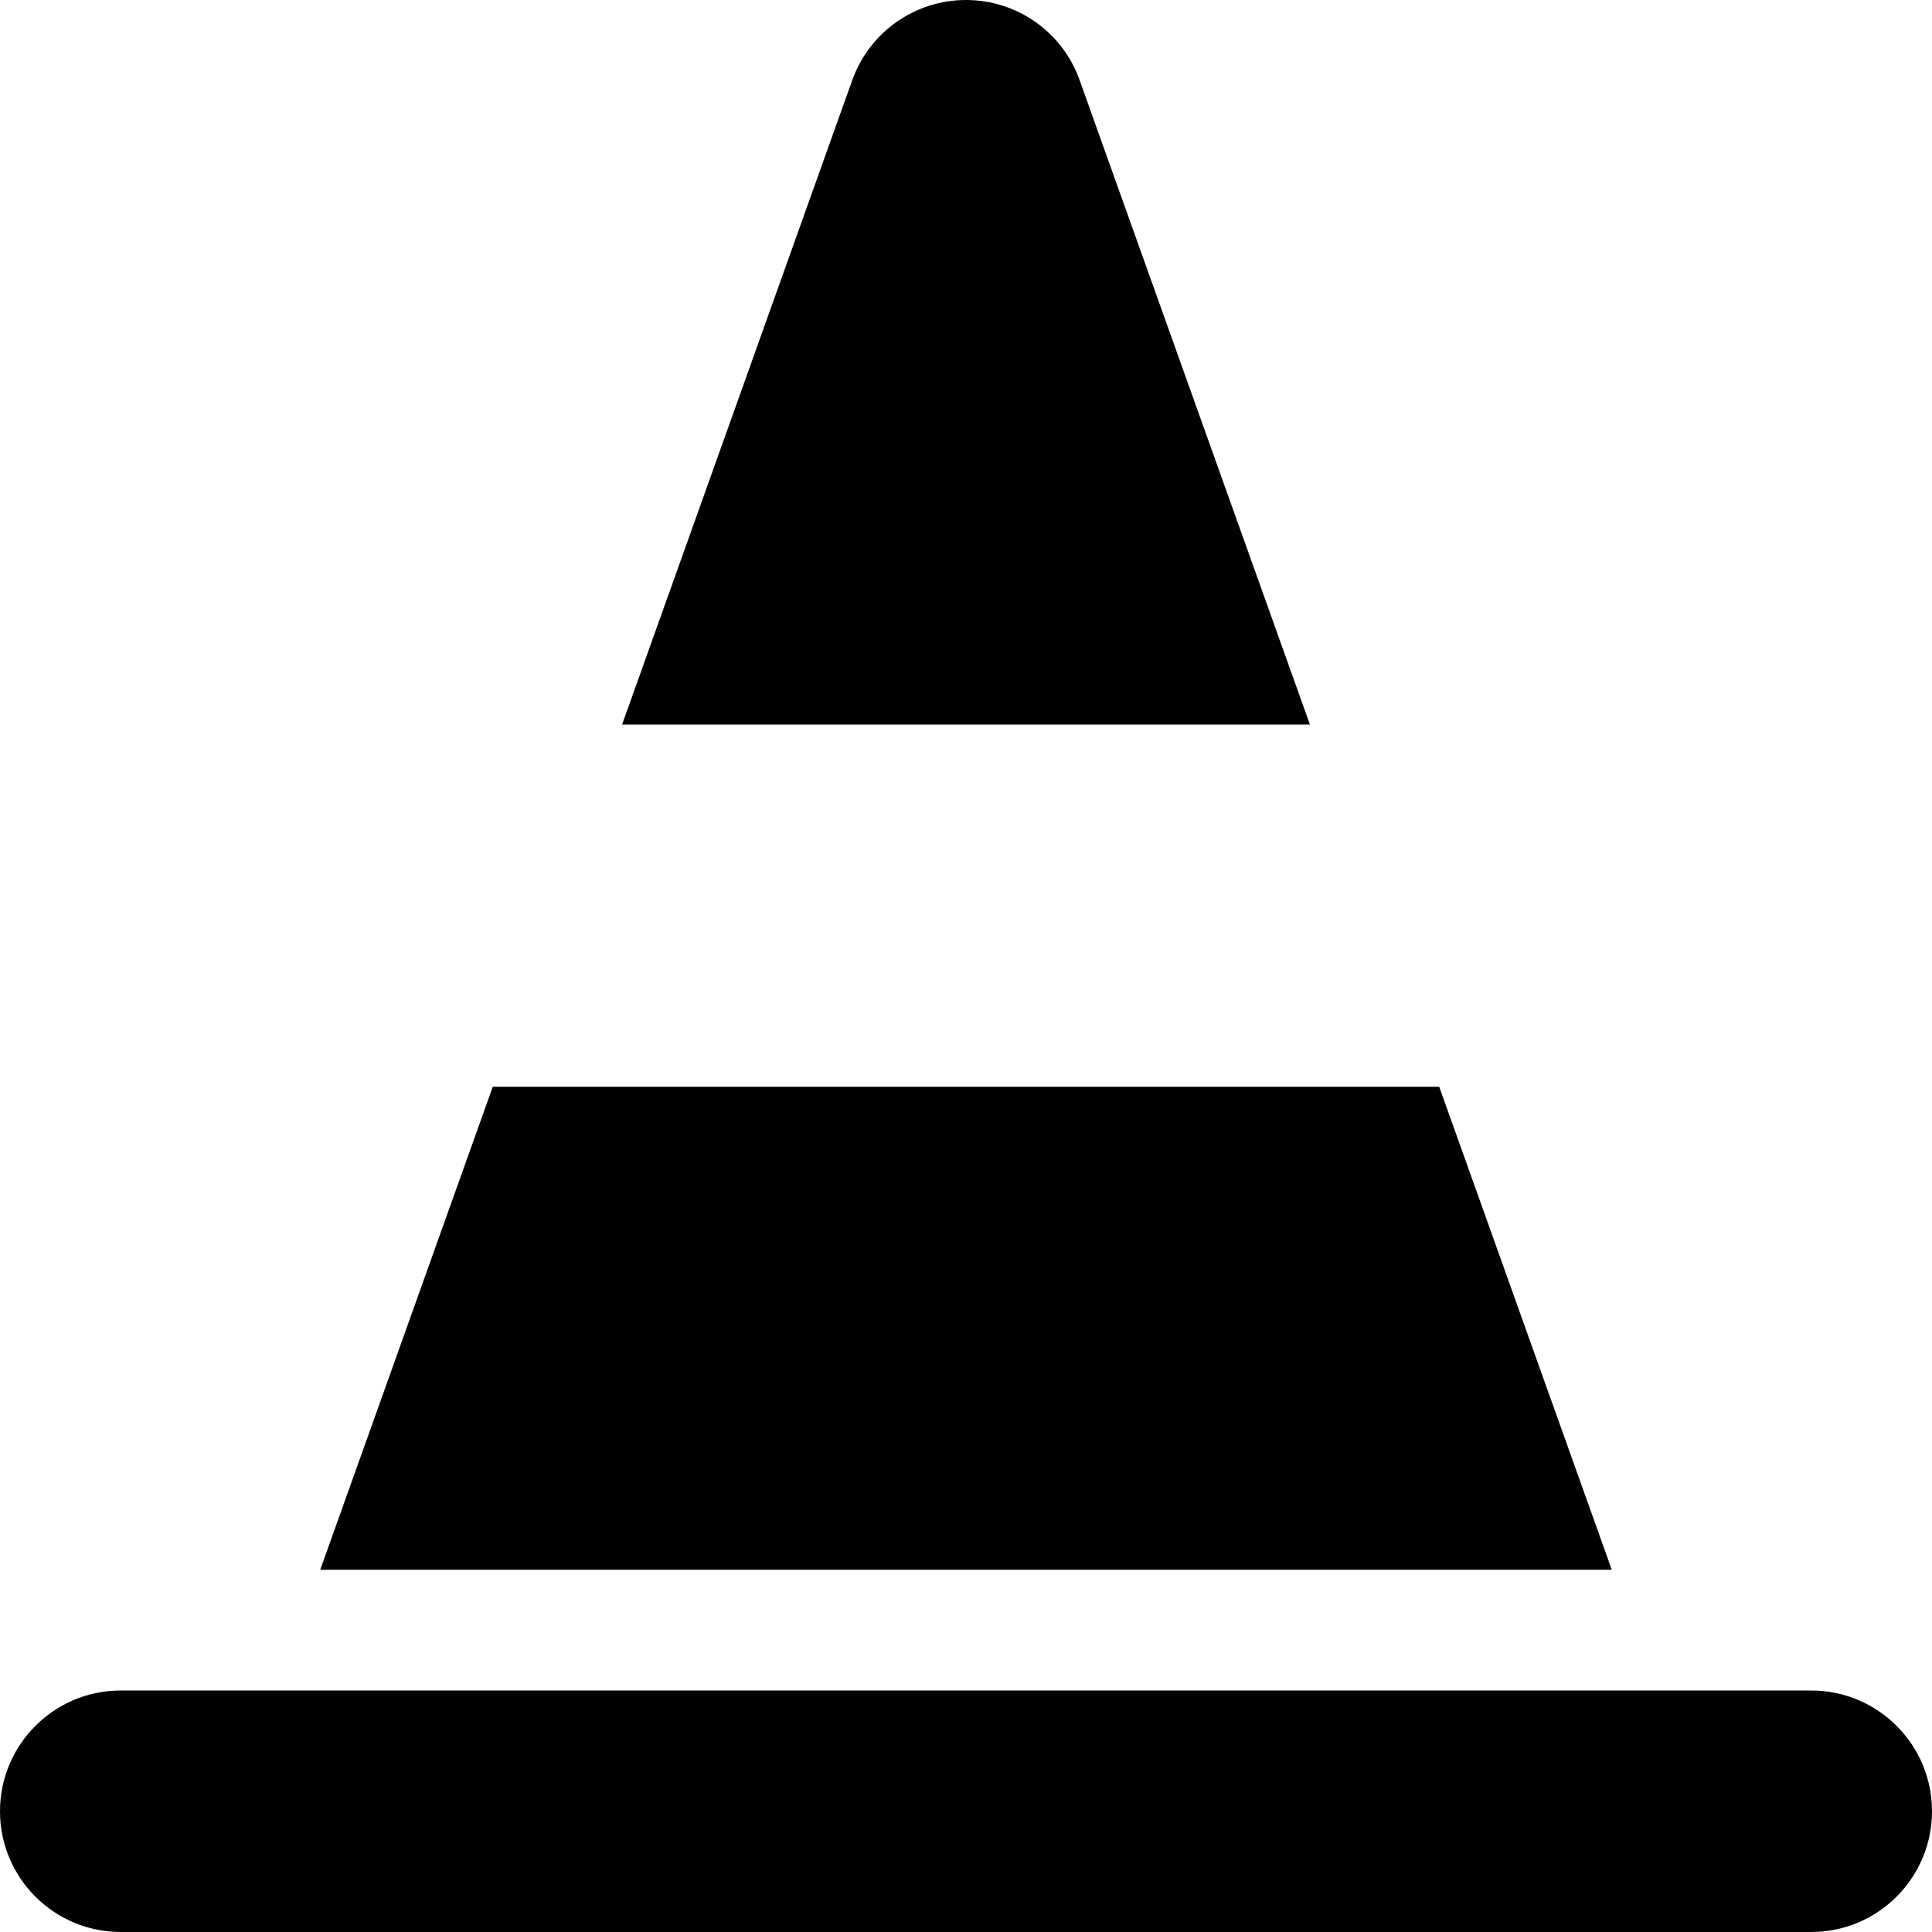
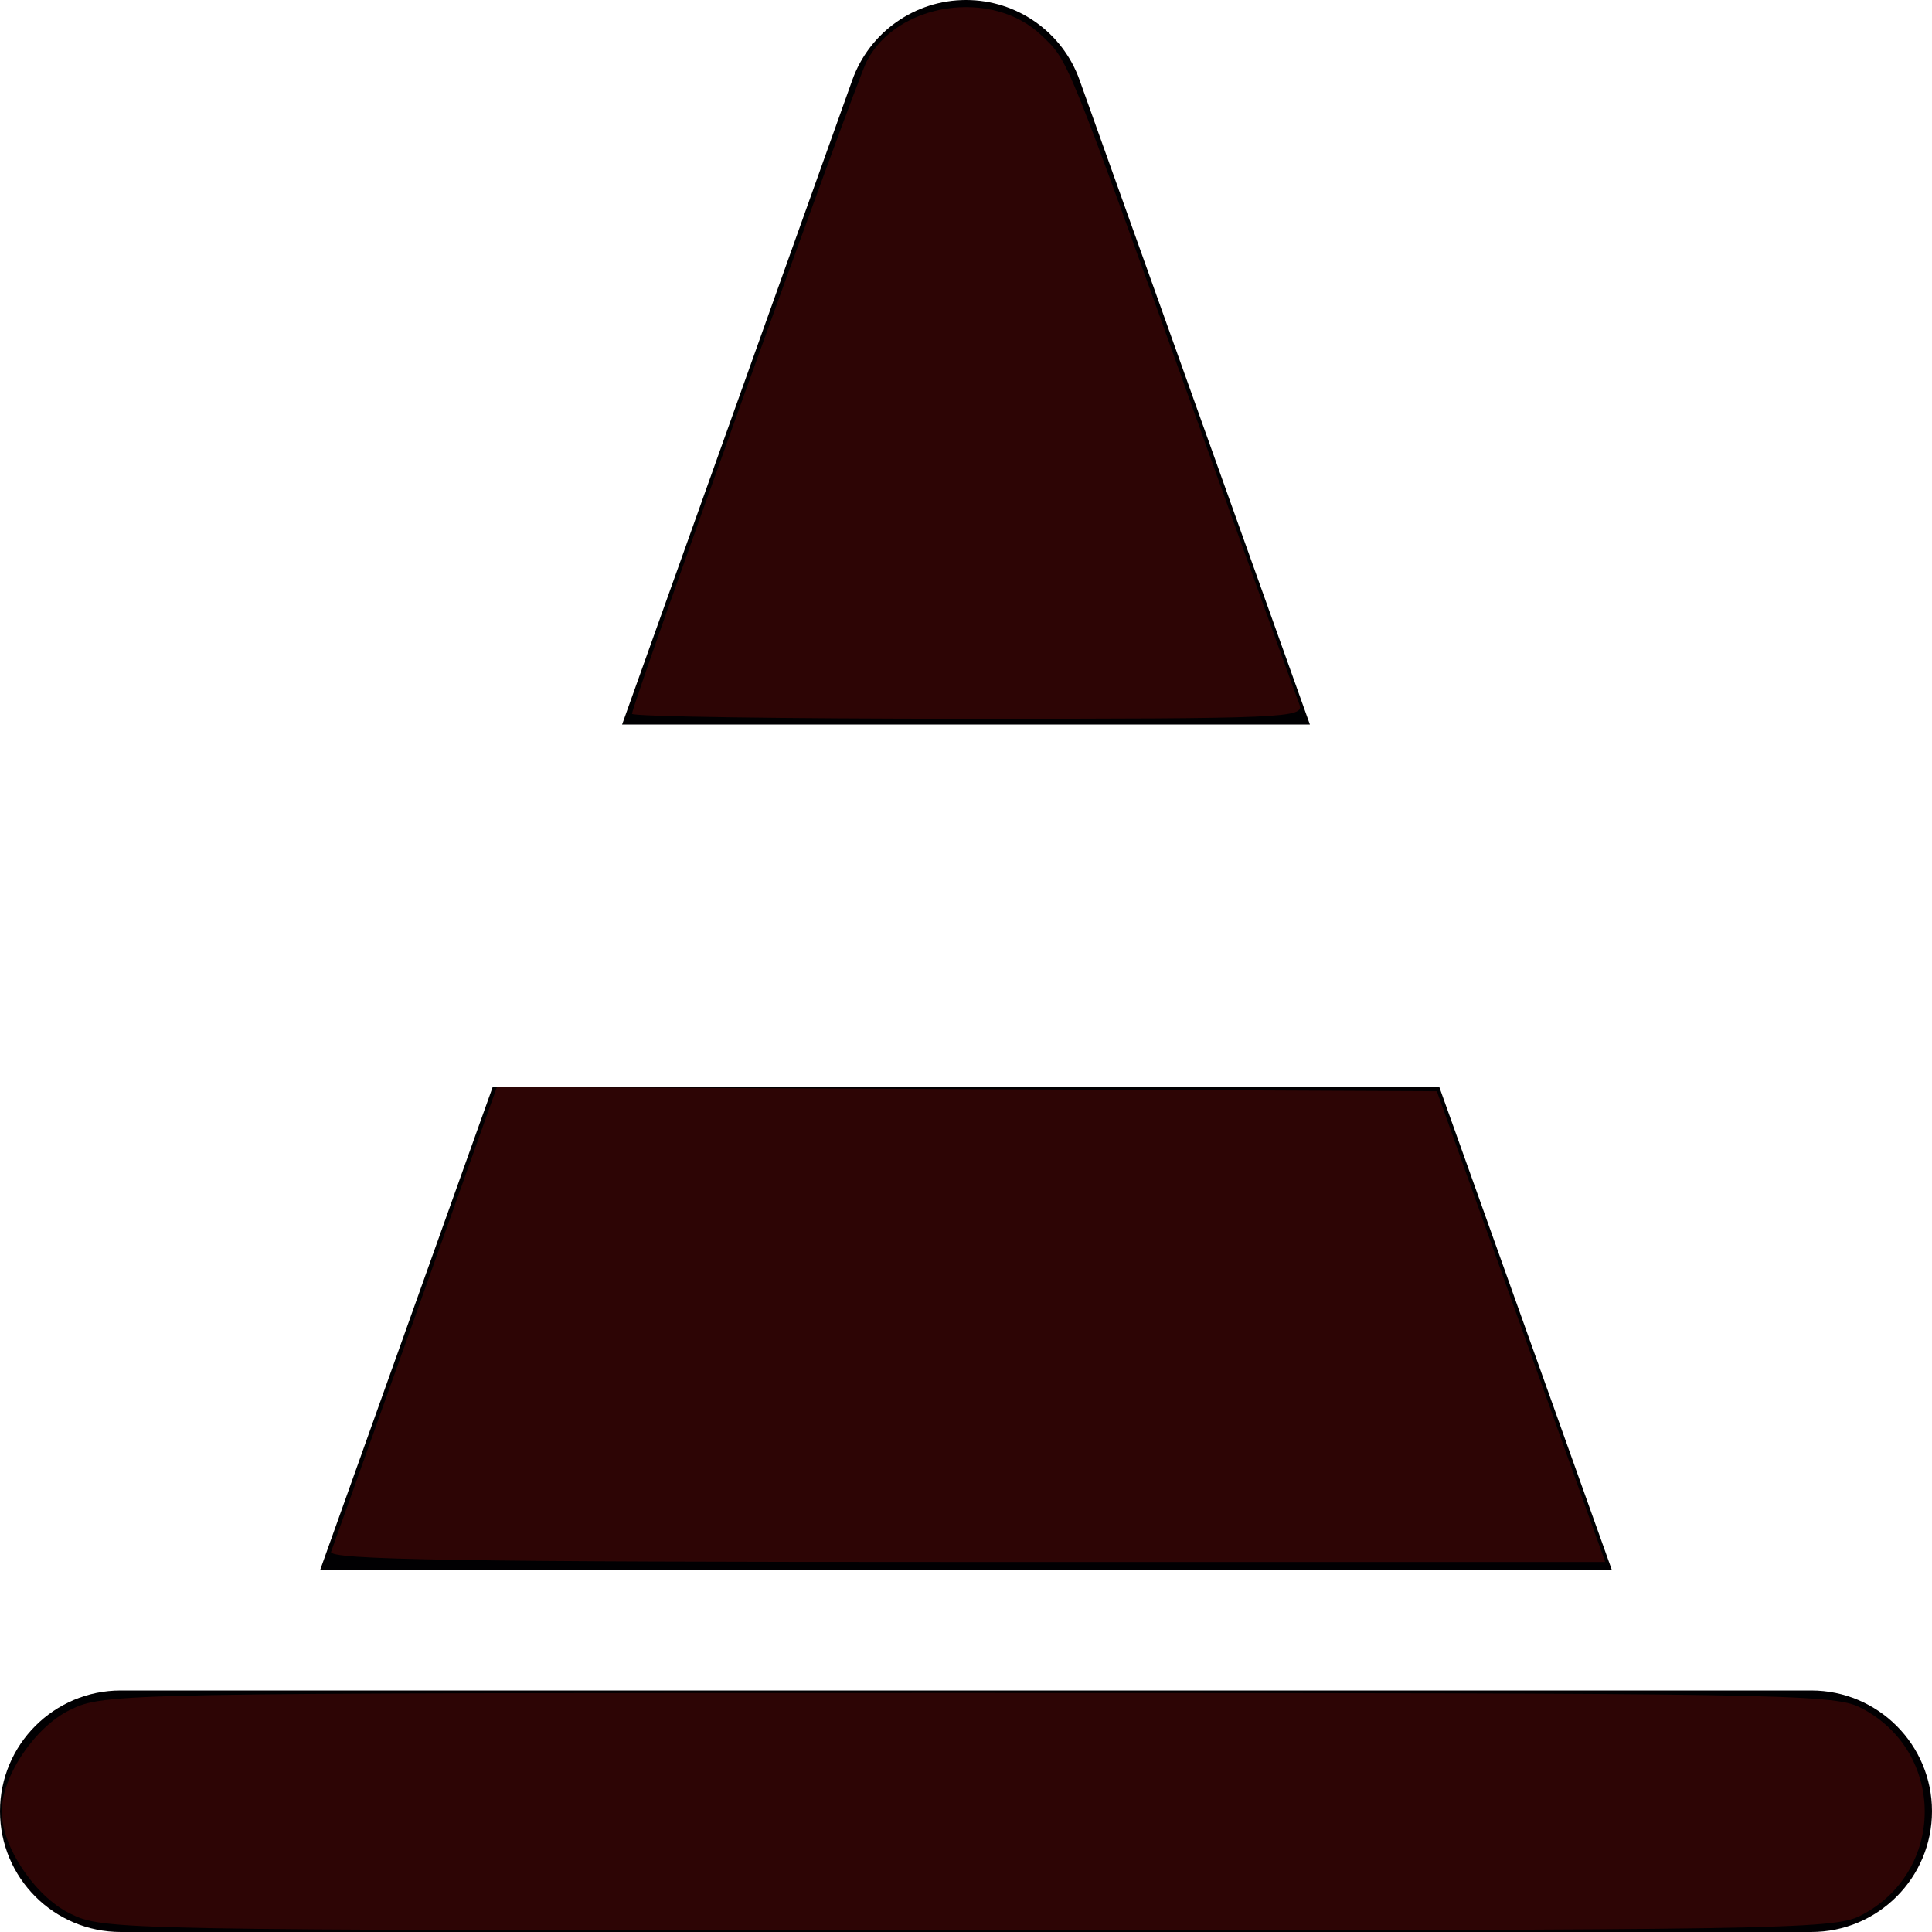
<svg xmlns="http://www.w3.org/2000/svg" version="1.1" id="Capa_1" x="0px" y="0px" viewBox="0 0 508.52 508.52" style="enable-background:new 0 0 508.52 508.52;" xml:space="preserve">
-   <g>
-     <g>
-       <g>
-         <g>
-           <path style="fill:#010002;" d="M284.167,21.104C279.686,8.454,267.704,0,254.26,0c-13.444,0-25.426,8.454-29.939,21.104      l-60.577,169.591h181.033L284.167,21.104z" />
-           <polygon style="fill:#010002;" points="378.815,286.042 129.704,286.042 84.287,413.172 424.233,413.172     " />
-           <path style="fill:#010002;" d="M476.737,444.955H31.782C14.239,444.955,0,459.193,0,476.737      c0,17.544,14.239,31.782,31.782,31.782h444.955c17.544,0,31.782-14.239,31.782-31.782      C508.52,459.193,494.281,444.955,476.737,444.955z" />
+   <defs id="defs14778" />
+   <g id="g14743">
+     <g id="g14741">
+       <g id="g14739">
+         <g id="g14737">
+           <path style="fill:#010002;" d="M284.167,21.104C279.686,8.454,267.704,0,254.26,0c-13.444,0-25.426,8.454-29.939,21.104      l-60.577,169.591h181.033L284.167,21.104z" id="path14731" />
+           <polygon style="fill:#010002;" points="378.815,286.042 129.704,286.042 84.287,413.172 424.233,413.172     " id="polygon14733" />
+           <path style="fill:#010002;" d="M476.737,444.955H31.782C14.239,444.955,0,459.193,0,476.737      c0,17.544,14.239,31.782,31.782,31.782h444.955c17.544,0,31.782-14.239,31.782-31.782      C508.52,459.193,494.281,444.955,476.737,444.955z" id="path14735" />
        </g>
      </g>
    </g>
  </g>
-   <g>
- </g>
-   <g>
- </g>
-   <g>
- </g>
-   <g>
- </g>
-   <g>
- </g>
-   <g>
- </g>
-   <g>
- </g>
-   <g>
- </g>
-   <g>
- </g>
-   <g>
- </g>
-   <g>
- </g>
-   <g>
- </g>
-   <g>
- </g>
-   <g>
- </g>
-   <g>
- </g>
+   <g id="g14745" />
+   <g id="g14747" />
+   <g id="g14749" />
+   <g id="g14751" />
+   <g id="g14753" />
+   <g id="g14755" />
+   <g id="g14757" />
+   <g id="g14759" />
+   <g id="g14761" />
+   <g id="g14763" />
+   <g id="g14765" />
+   <g id="g14767" />
+   <g id="g14769" />
+   <g id="g14771" />
+   <g id="g14773" />
+   <path style="opacity:1;fill:#2d0505;fill-opacity:1;stroke-width:2.155" d="M 18.317,503.607 C 9.175,499.081 0.431,485.999 0.431,476.845 c 0,-9.285 8.773,-22.315 18.048,-26.805 9.081,-4.396 11.361,-4.439 236.354,-4.436 211.989,0.003 227.686,0.255 234.683,3.771 22.788,11.449 22.788,43.49 0,54.939 -6.997,3.516 -22.698,3.768 -234.824,3.769 -225.854,0.002 -227.384,-0.027 -236.374,-4.477 z" id="path15325" />
+   <path style="opacity:1;fill:#2d0505;fill-opacity:1;stroke-width:2.155" d="m 87.152,408.432 c 0.546,-1.481 10.588,-29.608 22.317,-62.505 l 21.324,-59.811 123.701,0.556 123.701,0.556 13.476,37.708 c 7.412,20.739 17.381,48.616 22.154,61.949 l 8.678,24.241 H 254.331 c -133.63,0 -167.968,-0.553 -167.179,-2.693 z" id="path15327" />
+   <path style="opacity:1;fill:#2d0505;fill-opacity:1;stroke-width:2.155" d="m 166.346,187.881 c 0,-2.528 58.717,-165.764 61.765,-171.708 7.975,-15.556 33.041,-19.297 46.014,-6.868 7.211,6.909 6.152,4.289 40.915,101.233 14.024,39.109 26.163,72.803 26.977,74.877 1.395,3.554 -3.611,3.771 -87.095,3.771 -48.716,0 -88.575,-0.587 -88.575,-1.305 z" id="path15329" />
</svg>
